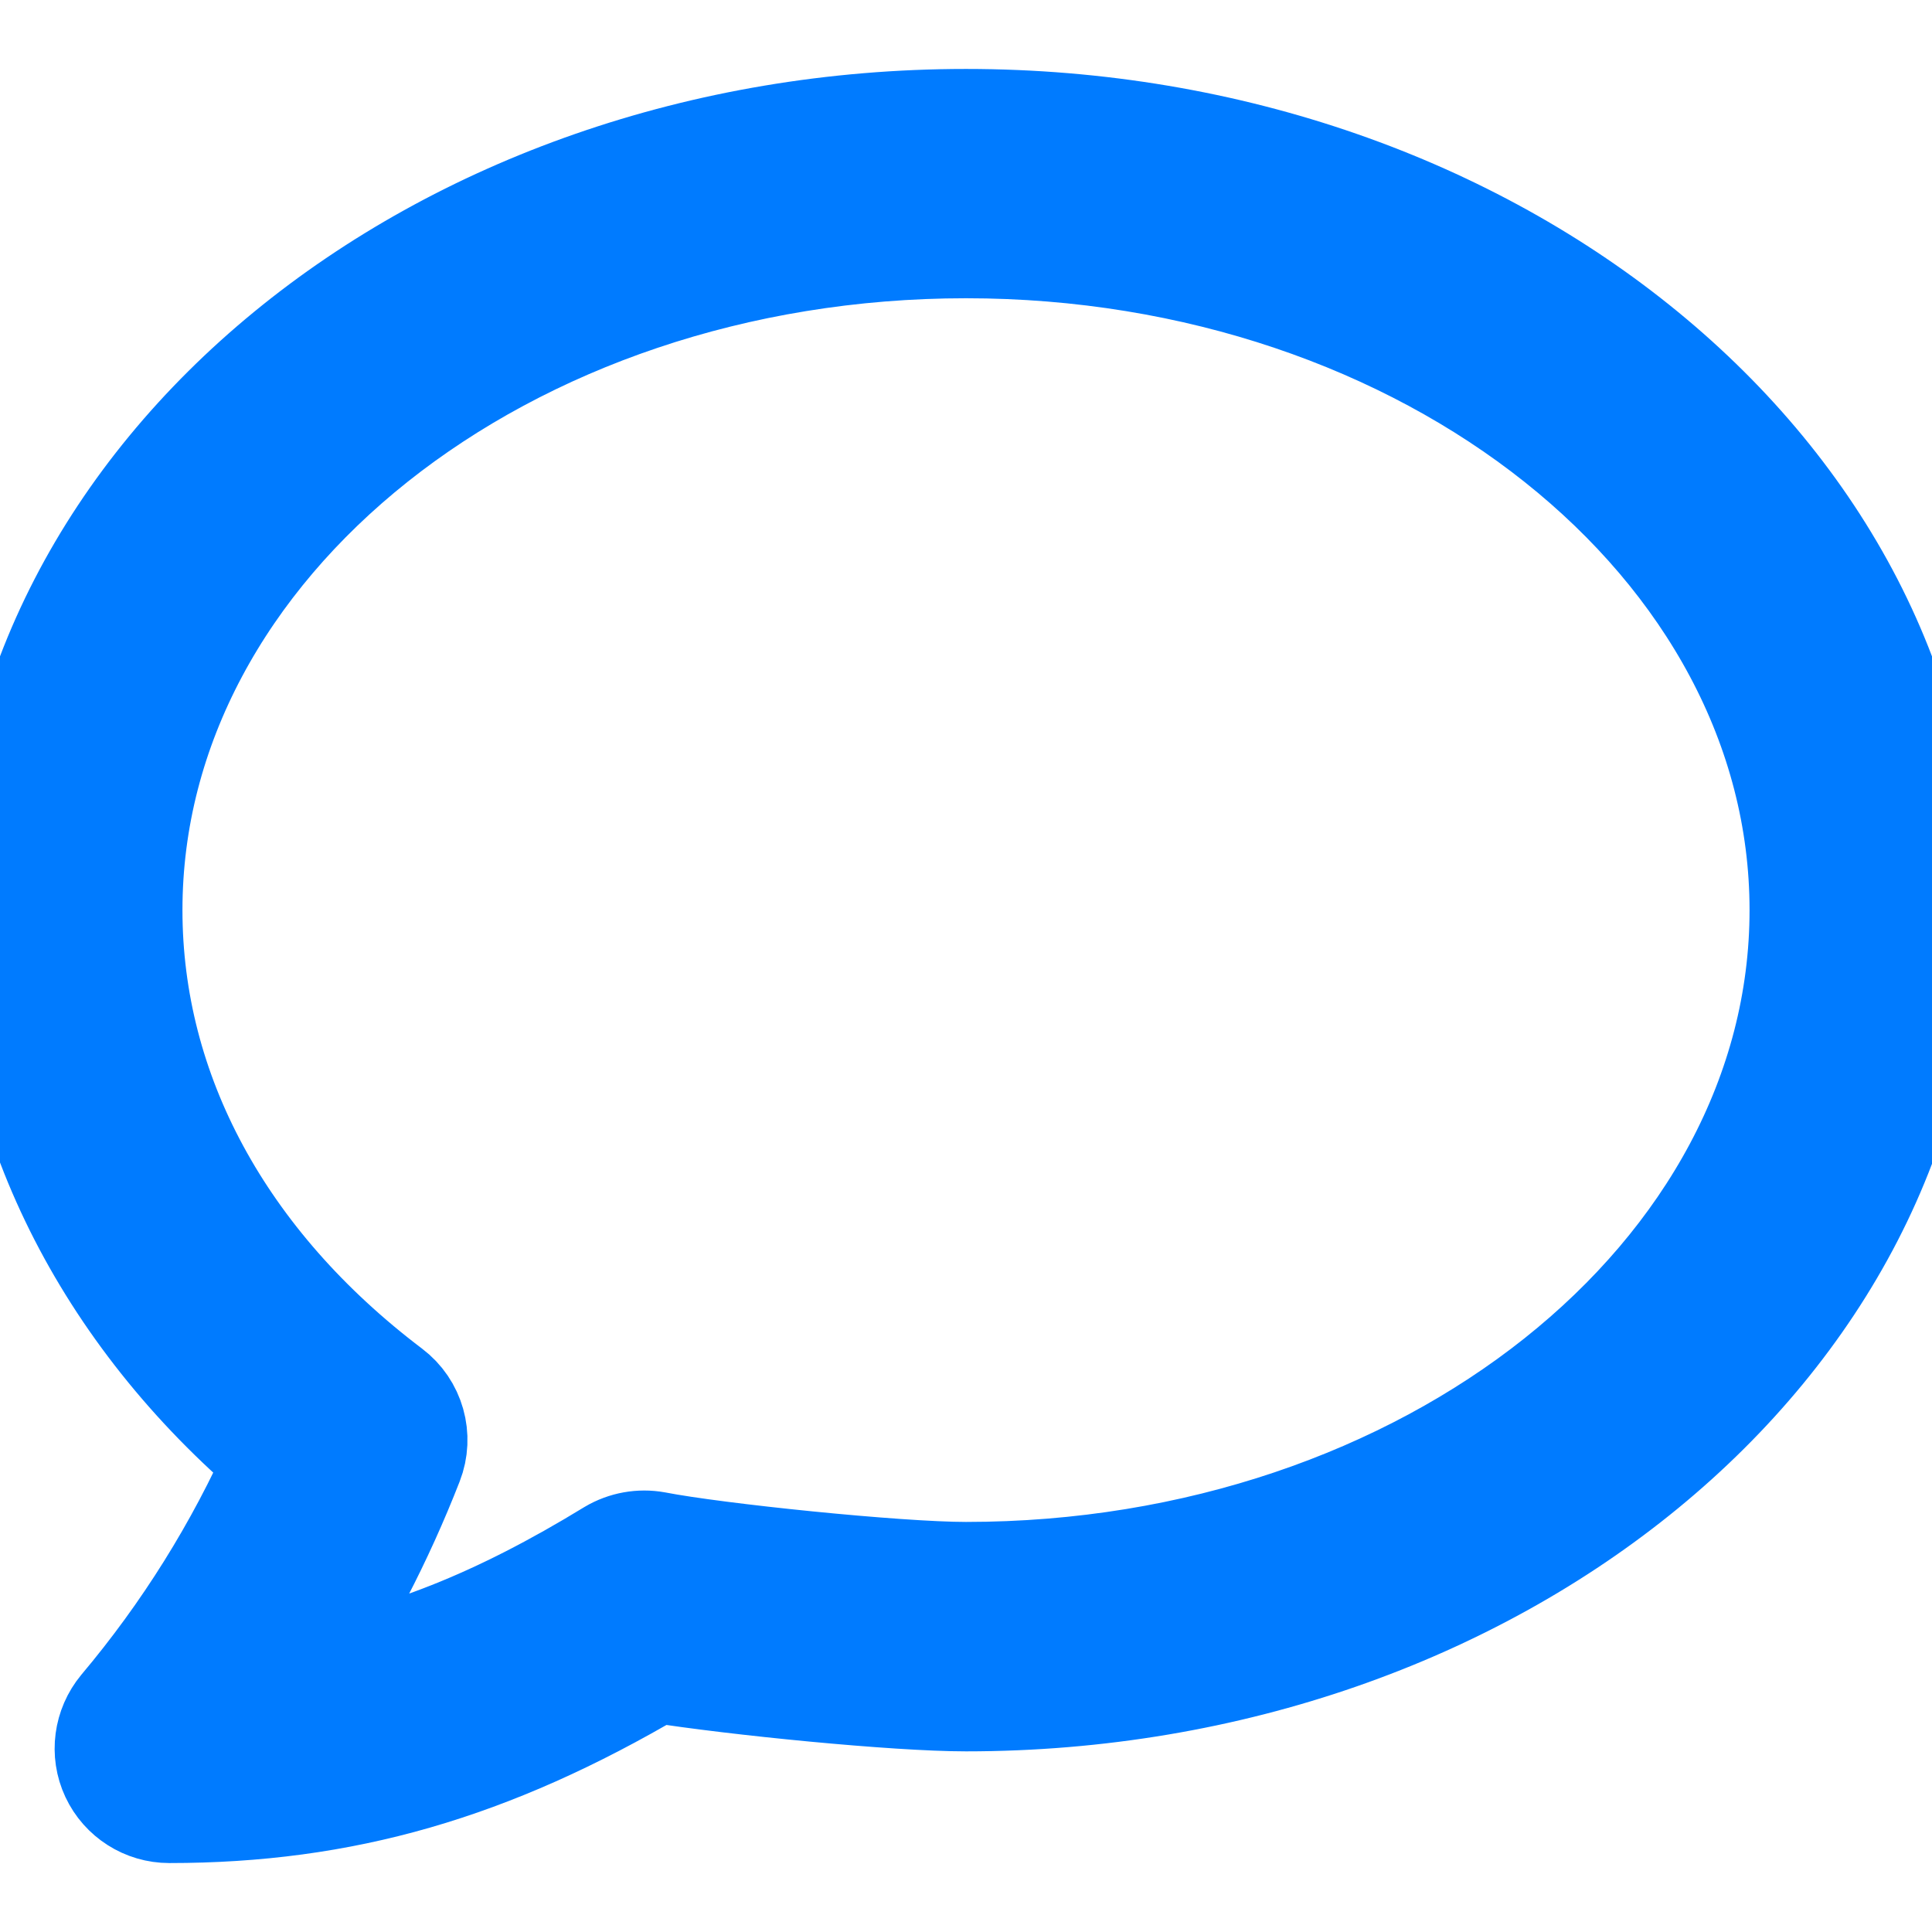
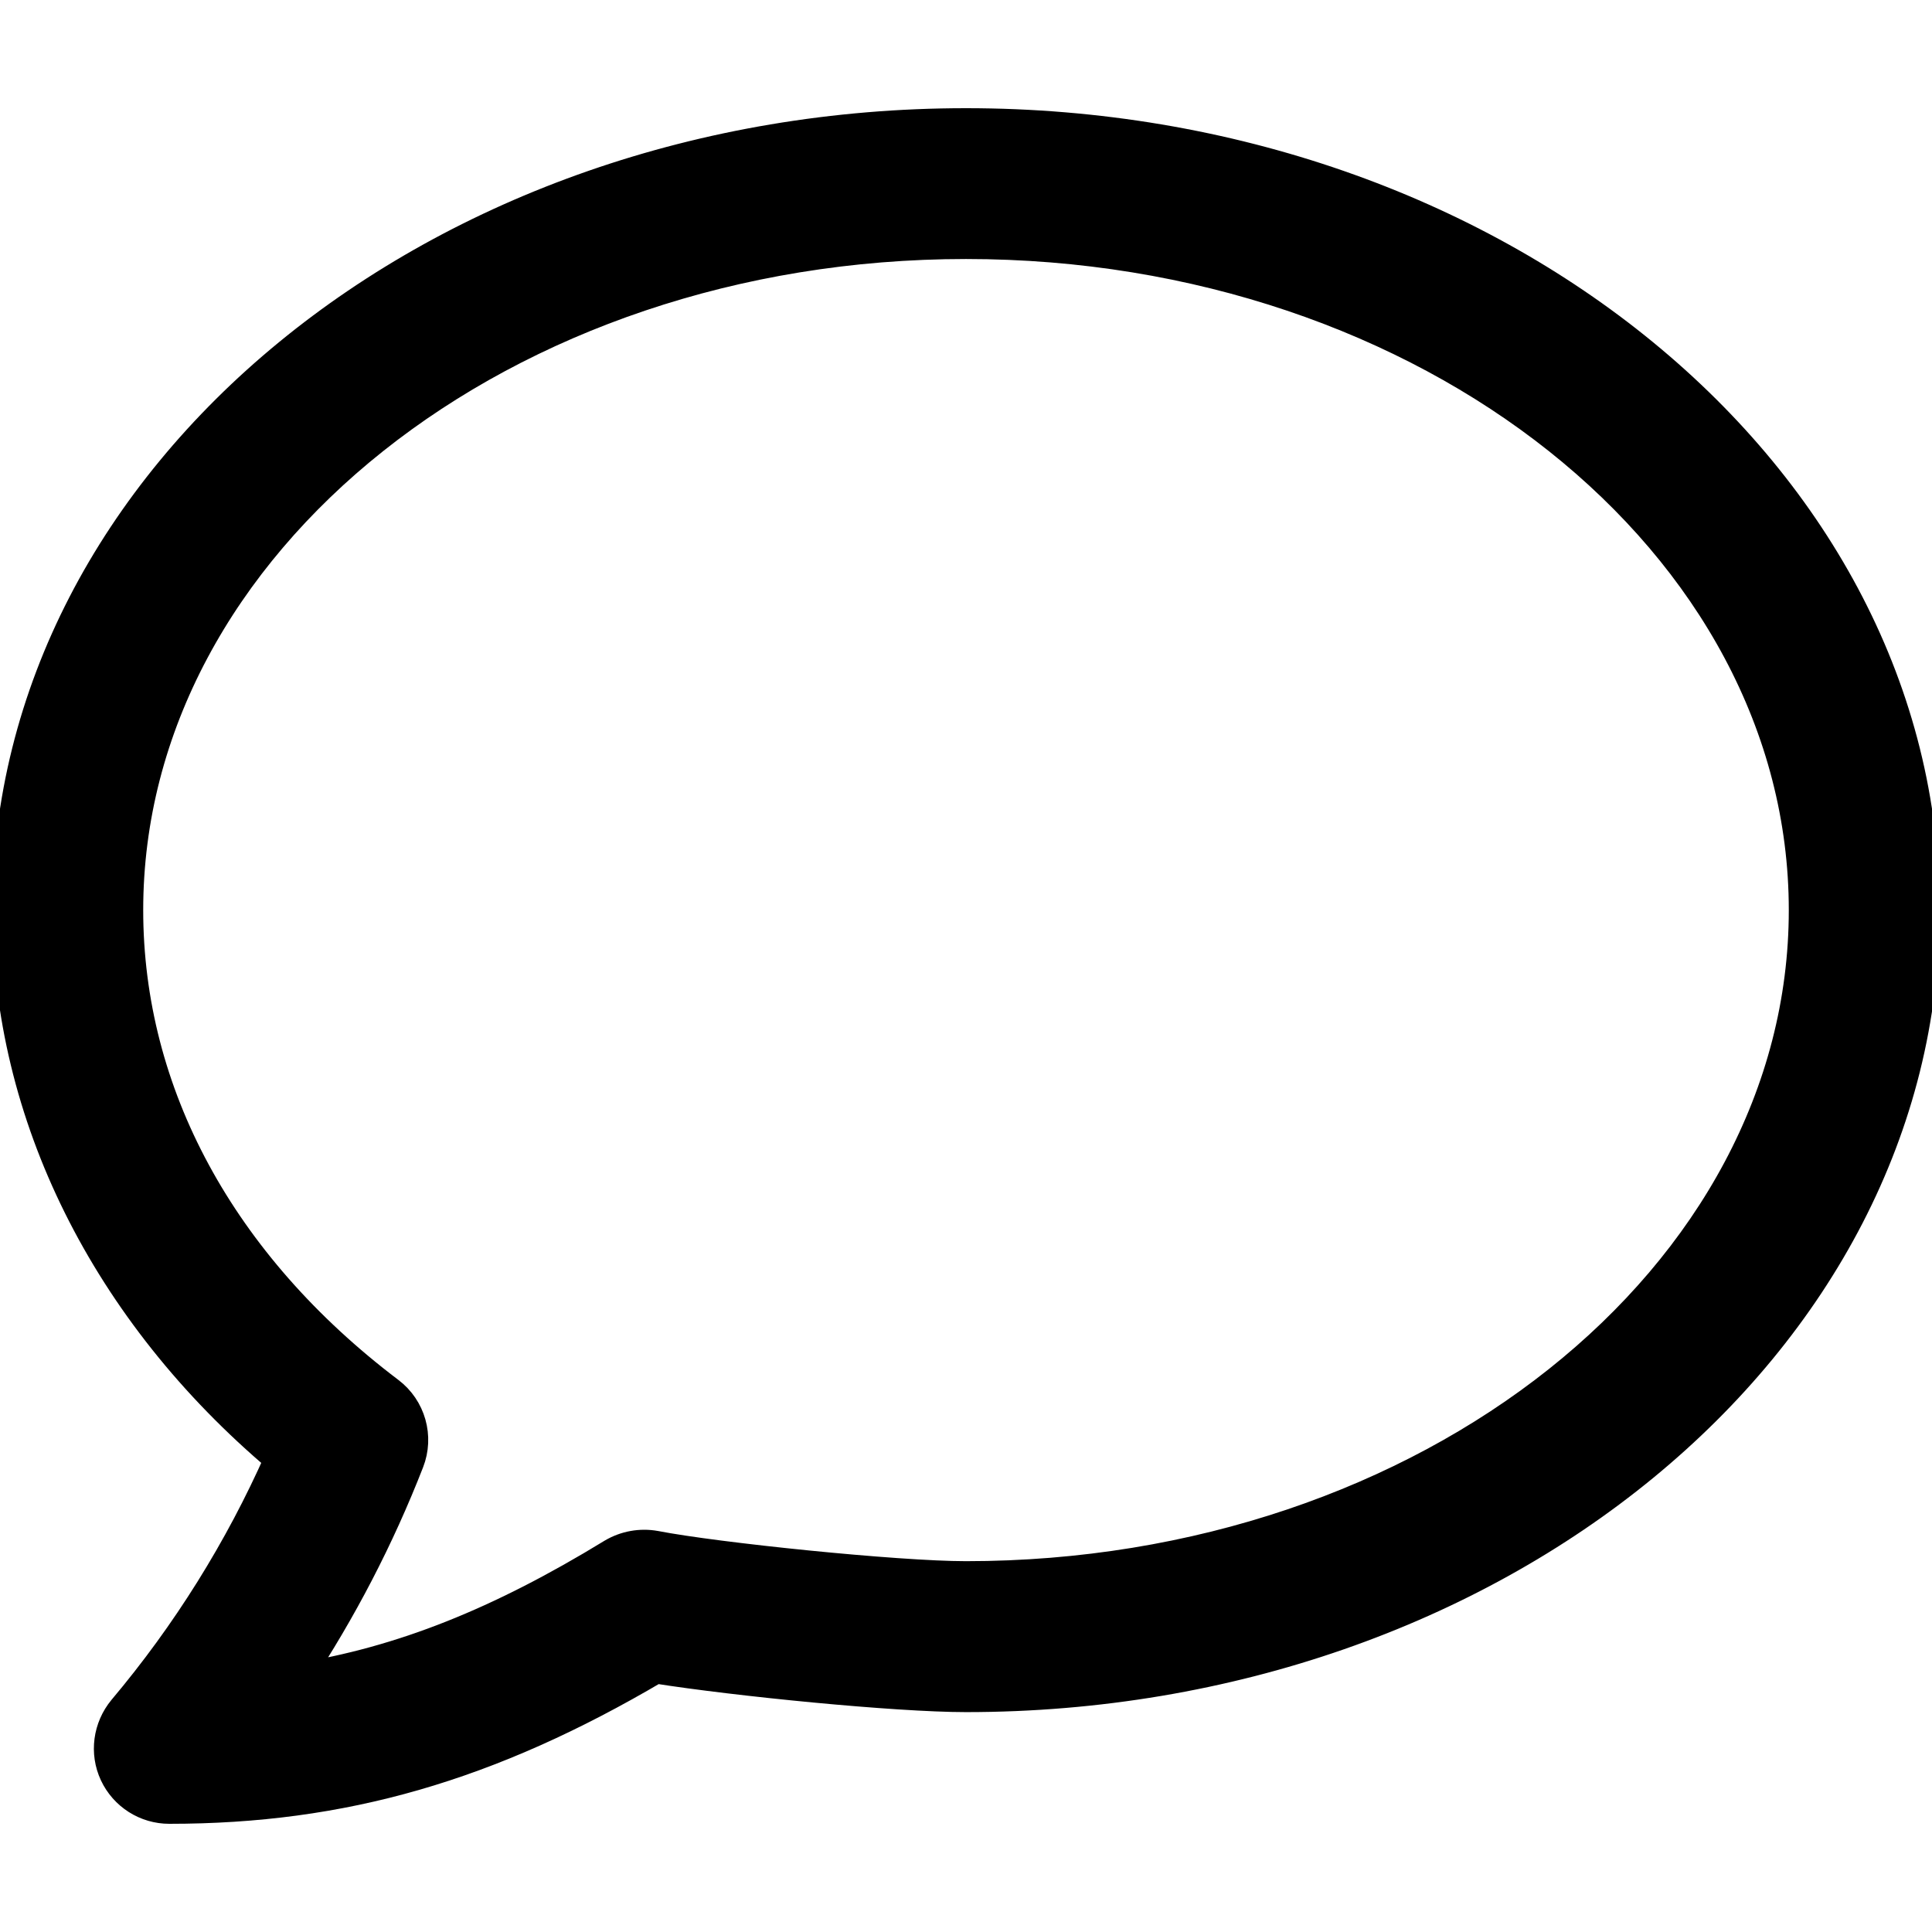
<svg xmlns="http://www.w3.org/2000/svg" width="32" height="32" id="comment">
-   <path d="M1.898 29.382a1 1 0 0 0 .906.576c2.87 0 5.298-.698 8.056-2.324 1.338.212 3.98.474 5.14.474 8.756 0 15.878-5.846 15.878-13.034S24.756 2.042 16 2.042.122 7.886.122 15.074c0 3.388 1.634 6.662 4.51 9.088a17.344 17.344 0 0 1-2.594 4.154c-.248.3-.304.716-.14 1.066zm.224-14.308C2.122 8.99 8.348 4.04 16 4.04s13.878 4.95 13.878 11.034S23.652 26.108 16 26.108c-1.148 0-4.136-.308-5.146-.504a1.035 1.035 0 0 0-.71.128c-1.864 1.14-3.49 1.792-5.23 2.068a19.018 19.018 0 0 0 1.86-3.586.997.997 0 0 0-.328-1.16c-2.79-2.112-4.324-4.948-4.324-7.98z" stroke="#007bff" stroke-width="1.8" fill="#007bff" />
+   <path d="M1.898 29.382a1 1 0 0 0 .906.576c2.87 0 5.298-.698 8.056-2.324 1.338.212 3.98.474 5.14.474 8.756 0 15.878-5.846 15.878-13.034S24.756 2.042 16 2.042.122 7.886.122 15.074c0 3.388 1.634 6.662 4.51 9.088a17.344 17.344 0 0 1-2.594 4.154c-.248.3-.304.716-.14 1.066zm.224-14.308C2.122 8.99 8.348 4.04 16 4.04s13.878 4.95 13.878 11.034S23.652 26.108 16 26.108c-1.148 0-4.136-.308-5.146-.504a1.035 1.035 0 0 0-.71.128c-1.864 1.14-3.49 1.792-5.23 2.068a19.018 19.018 0 0 0 1.86-3.586.997.997 0 0 0-.328-1.16c-2.79-2.112-4.324-4.948-4.324-7.98z" stroke="black" stroke-width="0.5" fill="black" />
</svg>
